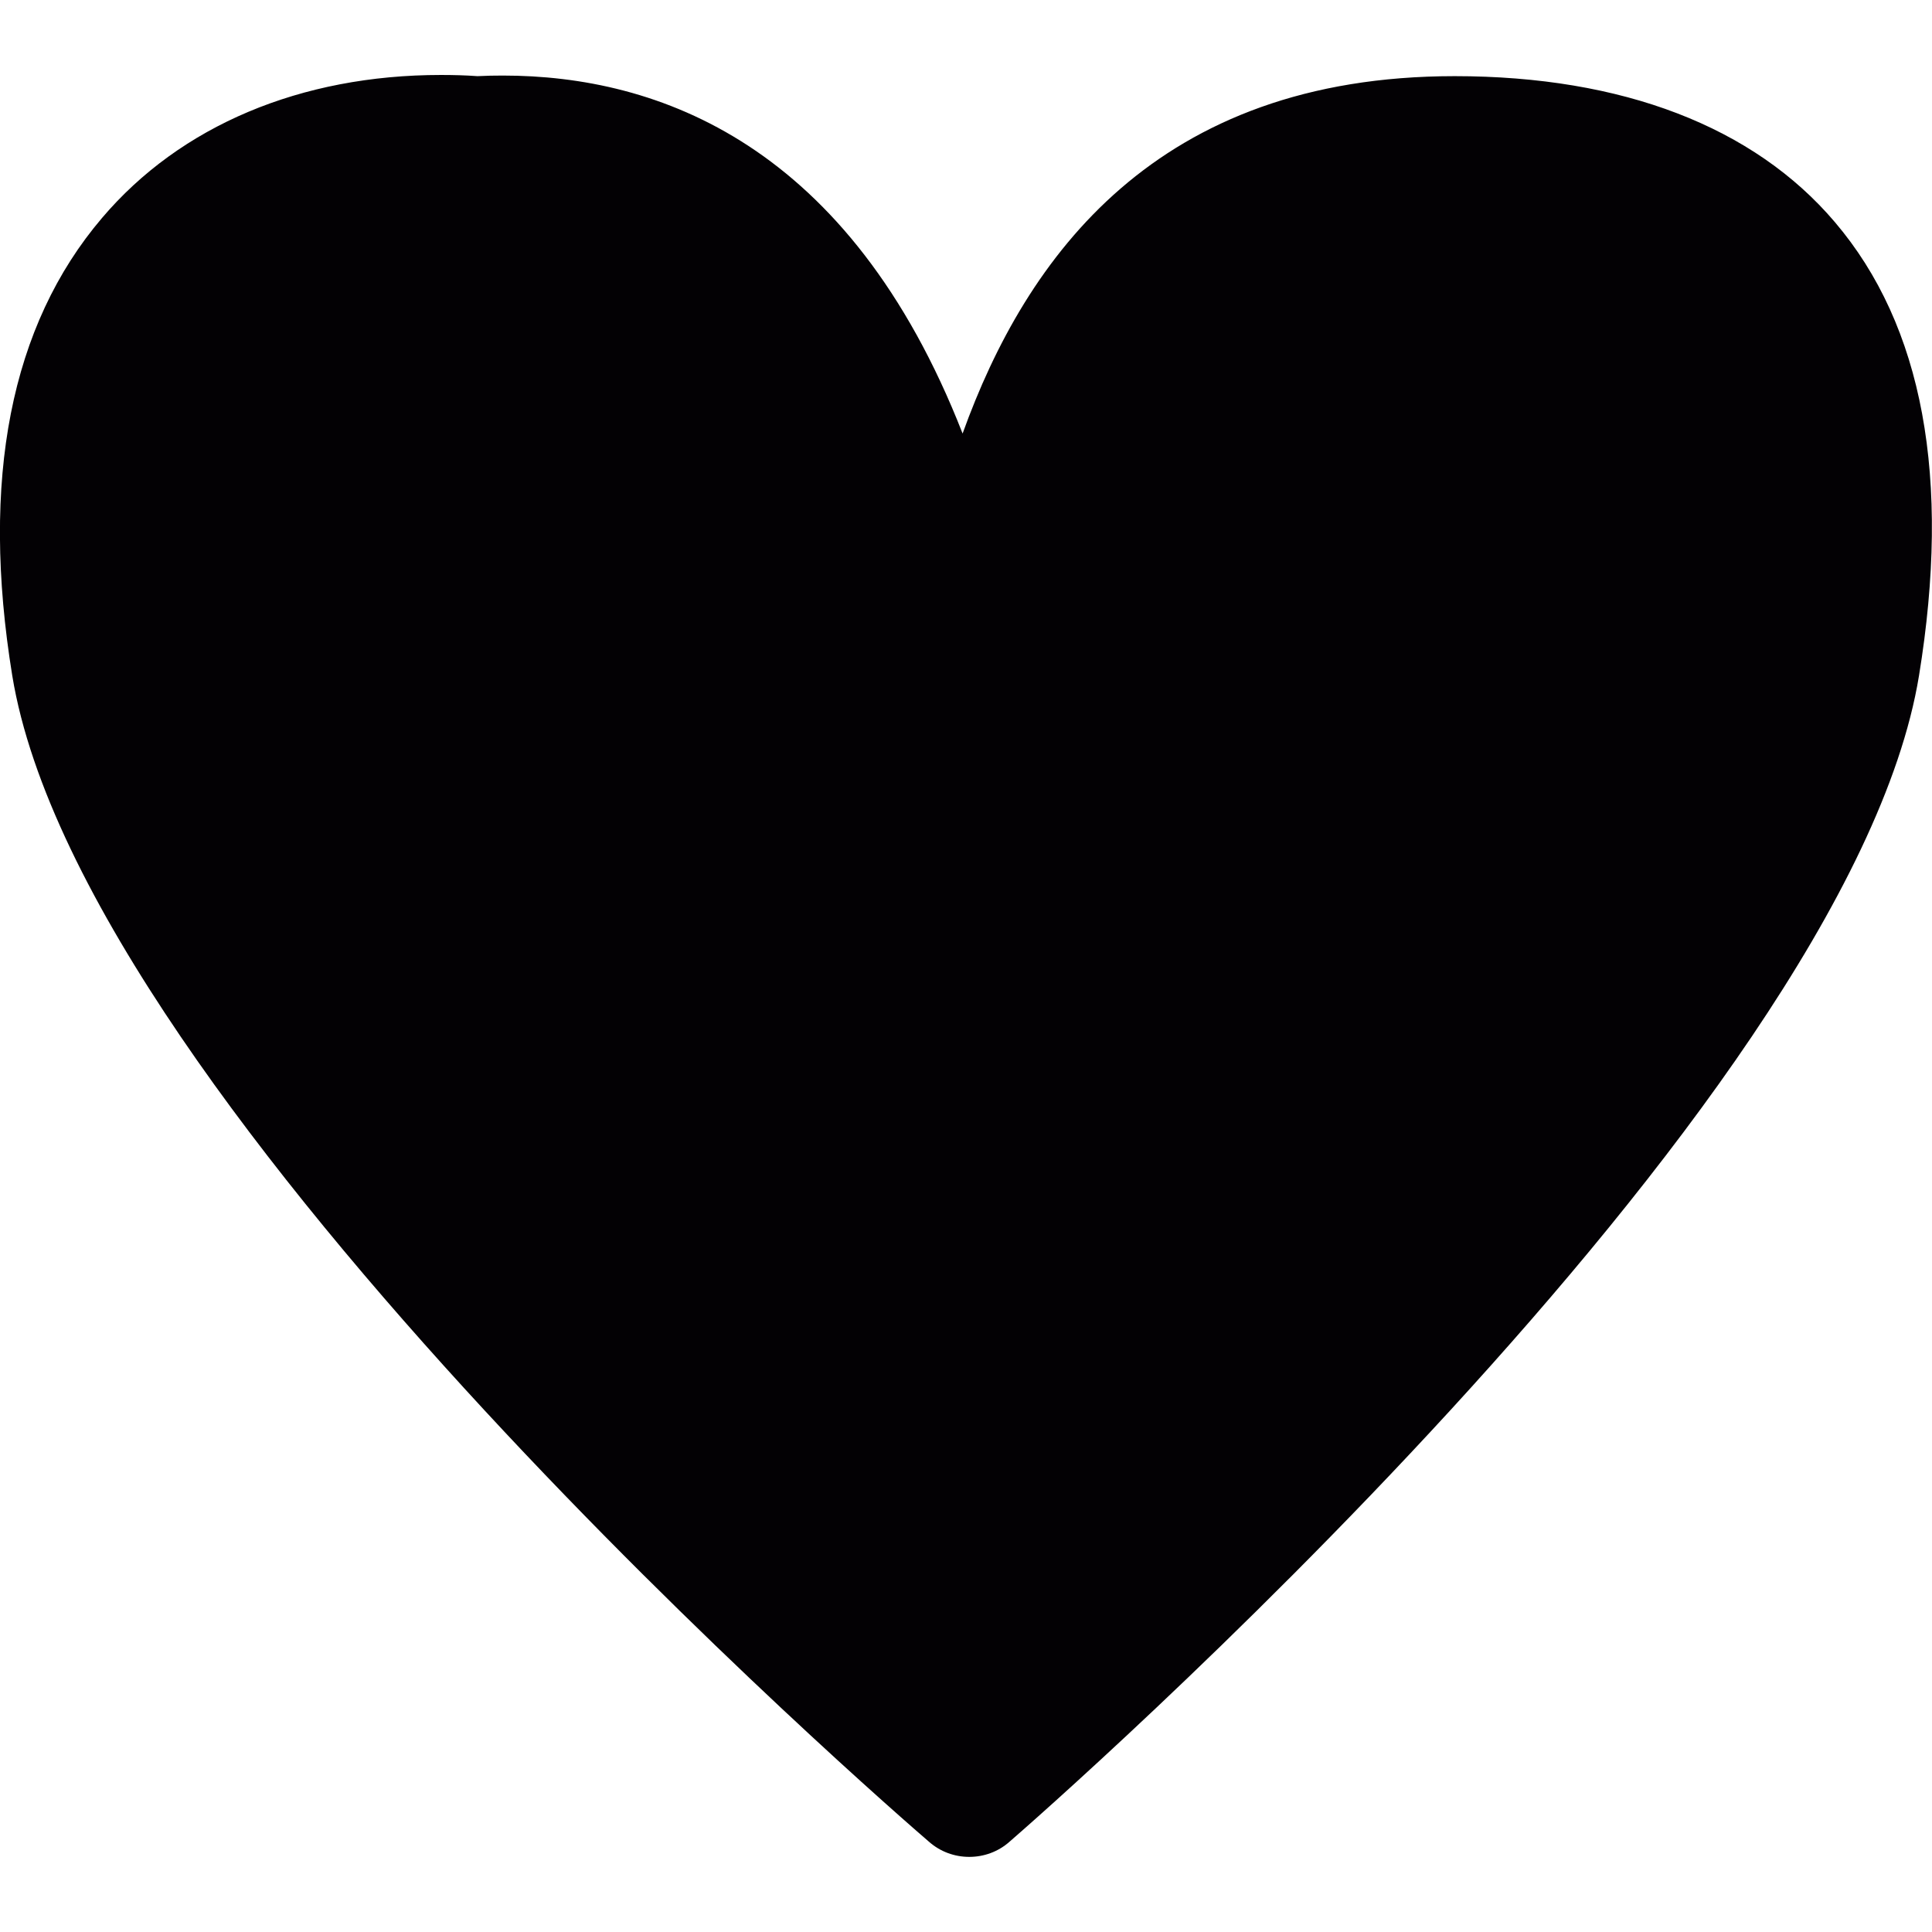
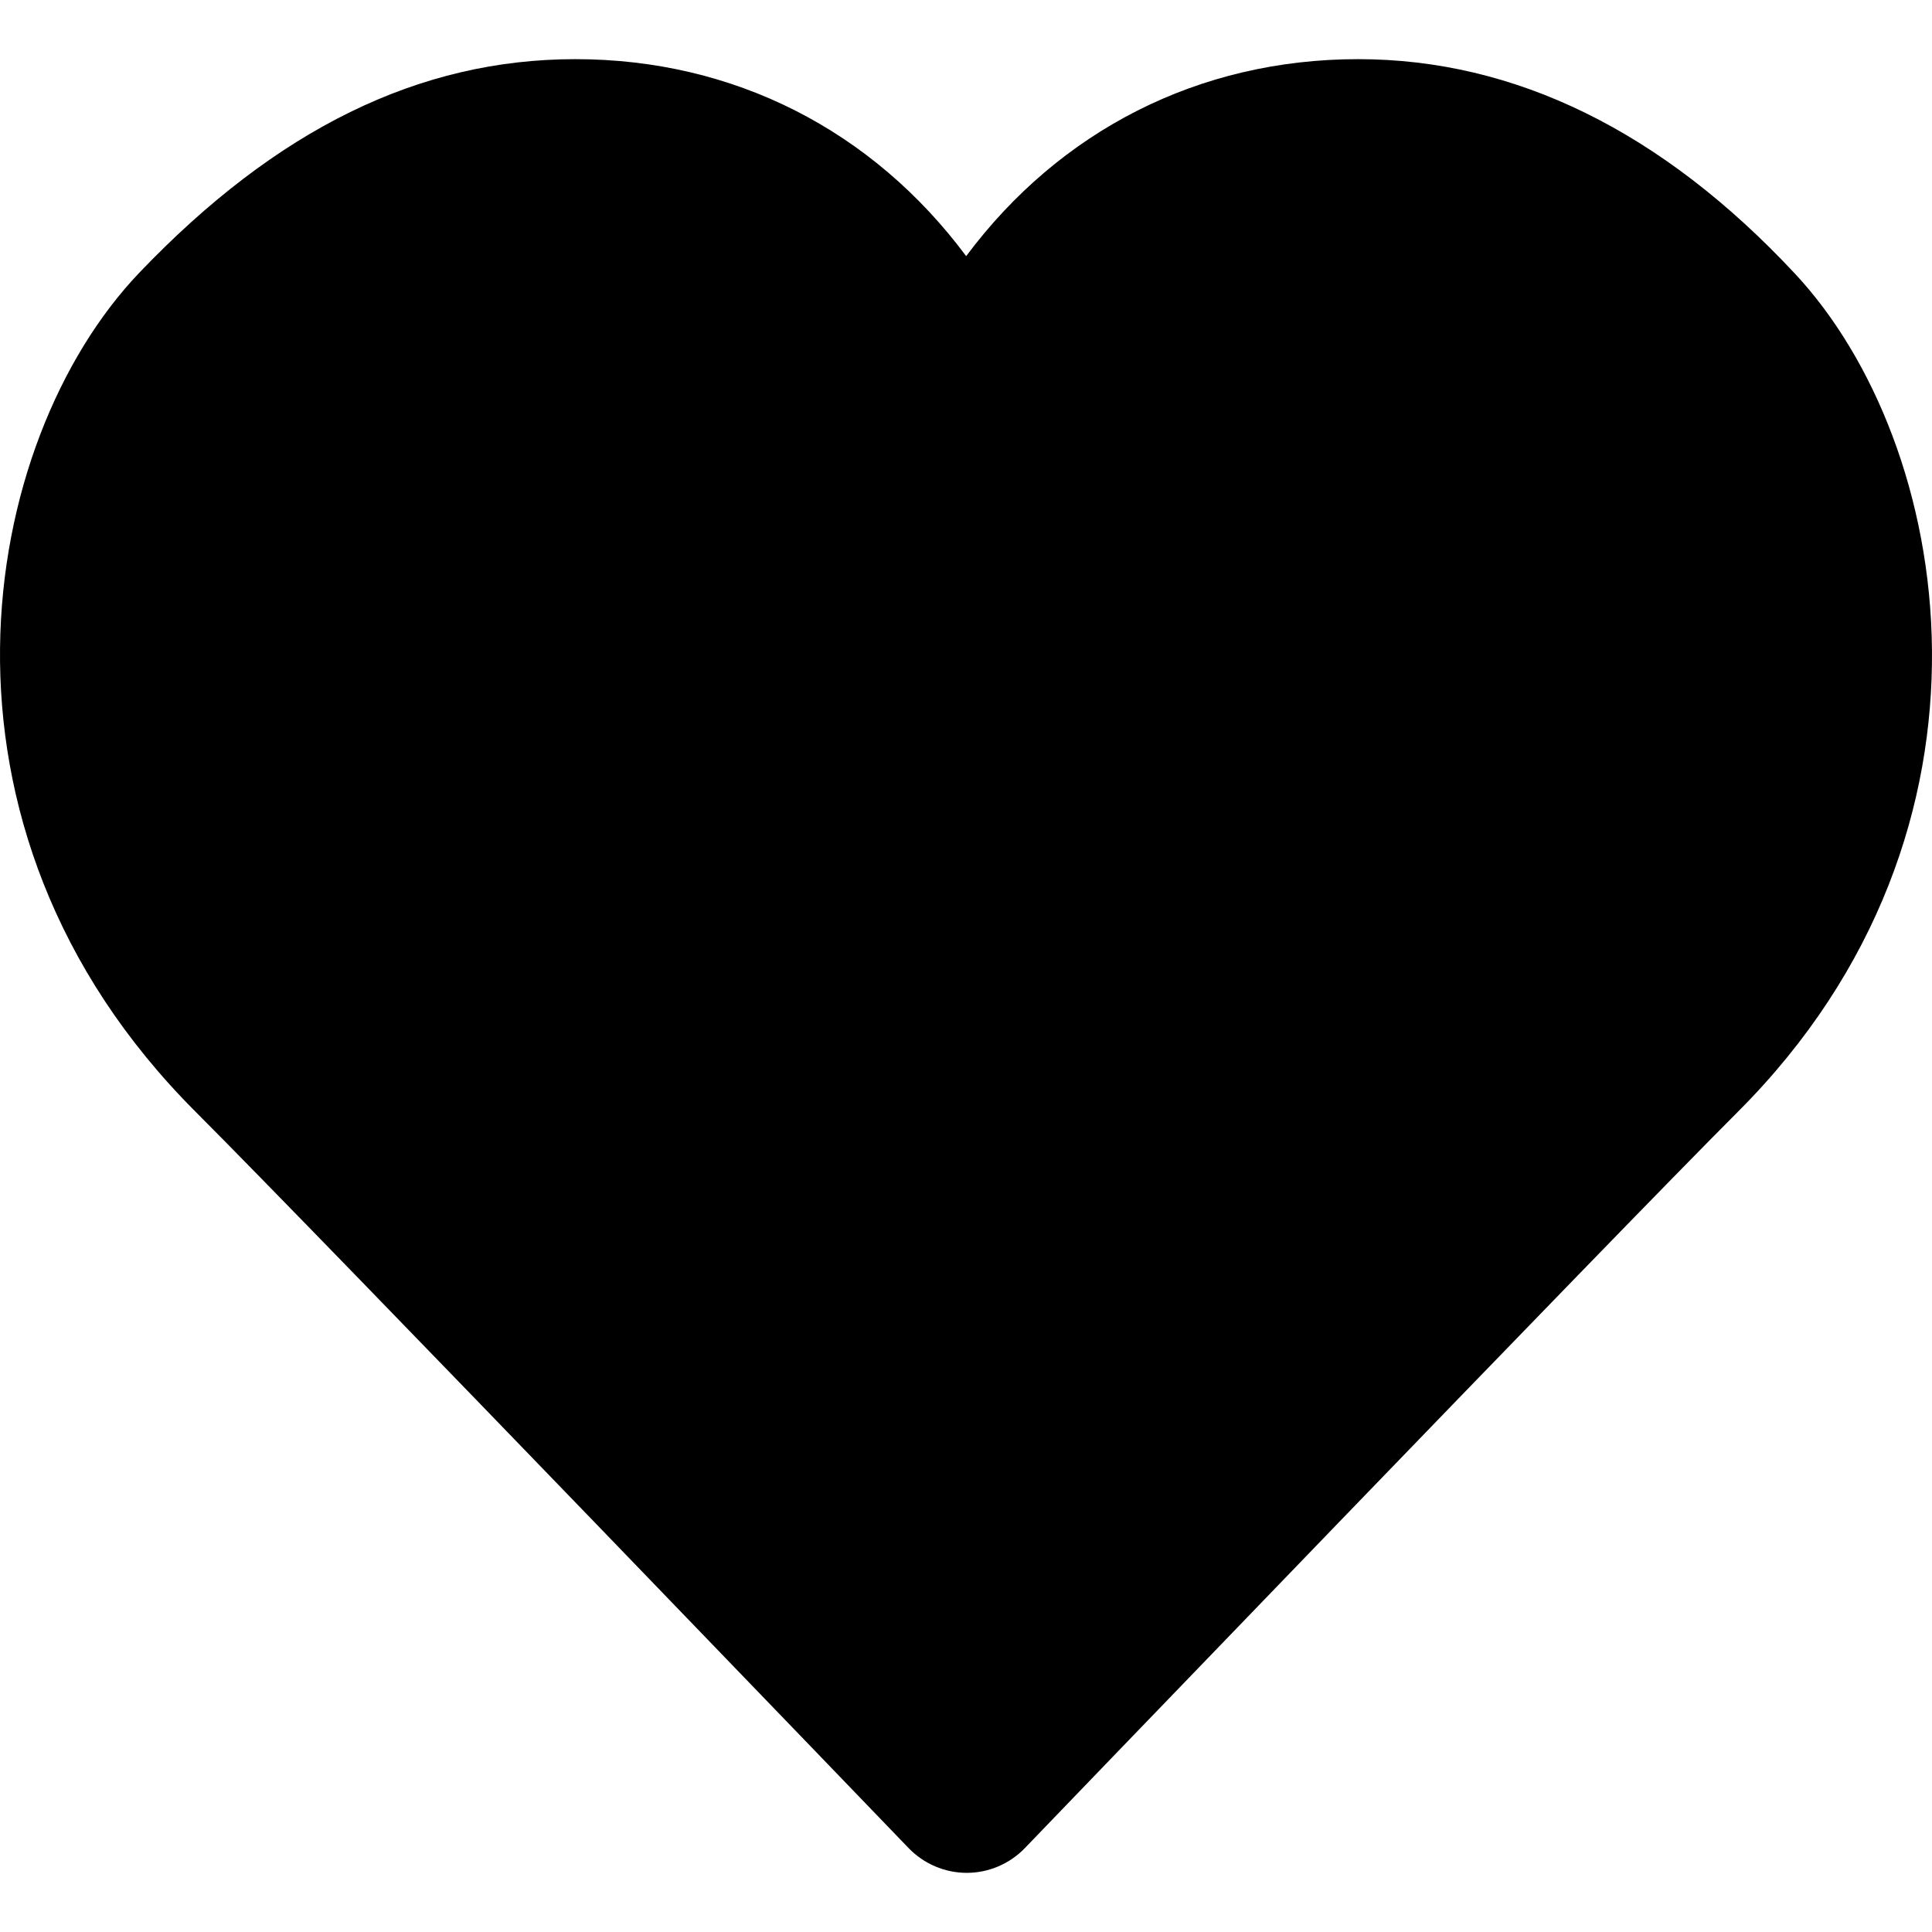
- <svg xmlns="http://www.w3.org/2000/svg" version="1.1" id="Capa_1" x="0px" y="0px" viewBox="0 0 13.066 13.066" style="enable-background:new 0 0 13.066 13.066;" xml:space="preserve">
+ <svg xmlns="http://www.w3.org/2000/svg" version="1.1" id="Layer_1" x="0px" y="0px" viewBox="0 0 511.355 511.355" style="enable-background:new 0 0 511.355 511.355;" xml:space="preserve">
  <g>
    <g>
-       <g>
-         <g>
-           <path style="fill:#030104;" d="M6.555,12.558c-0.098,0-0.195-0.034-0.273-0.103c-0.233-0.2-5.718-4.954-6.199-7.885      C-0.133,3.243,0.071,2.201,0.69,1.474C1.22,0.85,2.034,0.507,2.982,0.507c0.082,0,0.165,0.002,0.247,0.008      c0.058-0.003,0.115-0.004,0.172-0.004c1.048,0,2.343,0.461,3.109,2.421c0.43-1.196,1.311-2.417,3.328-2.417      c1.135,0,2.023,0.342,2.571,0.987c0.597,0.701,0.787,1.733,0.569,3.068c-0.479,2.929-5.918,7.684-6.149,7.884      C6.751,12.524,6.653,12.558,6.555,12.558z" />
-         </g>
-       </g>
+       <path d="M475.074,72.424c-35.157-37.675-74.048-56.768-115.605-56.768c-42.197,0-78.976,18.923-103.744,52.139    c-24.725-33.216-61.376-52.139-103.445-52.139c-41.344,0-79.083,18.496-115.456,56.576    C-5.545,116.67-23.956,218.536,51.756,294.248C84.78,327.272,238.935,487.55,240.492,489.15c4.032,4.181,9.6,6.549,15.381,6.549    c5.781,0,11.349-2.368,15.381-6.549c1.557-1.6,155.712-161.877,188.736-194.901C534.978,219.262,516.93,117.224,475.074,72.424z" />
    </g>
  </g>
  <g>
</g>
  <g>
</g>
  <g>
</g>
  <g>
</g>
  <g>
</g>
  <g>
</g>
  <g>
</g>
  <g>
</g>
  <g>
</g>
  <g>
</g>
  <g>
</g>
  <g>
</g>
  <g>
</g>
  <g>
</g>
  <g>
</g>
</svg>
